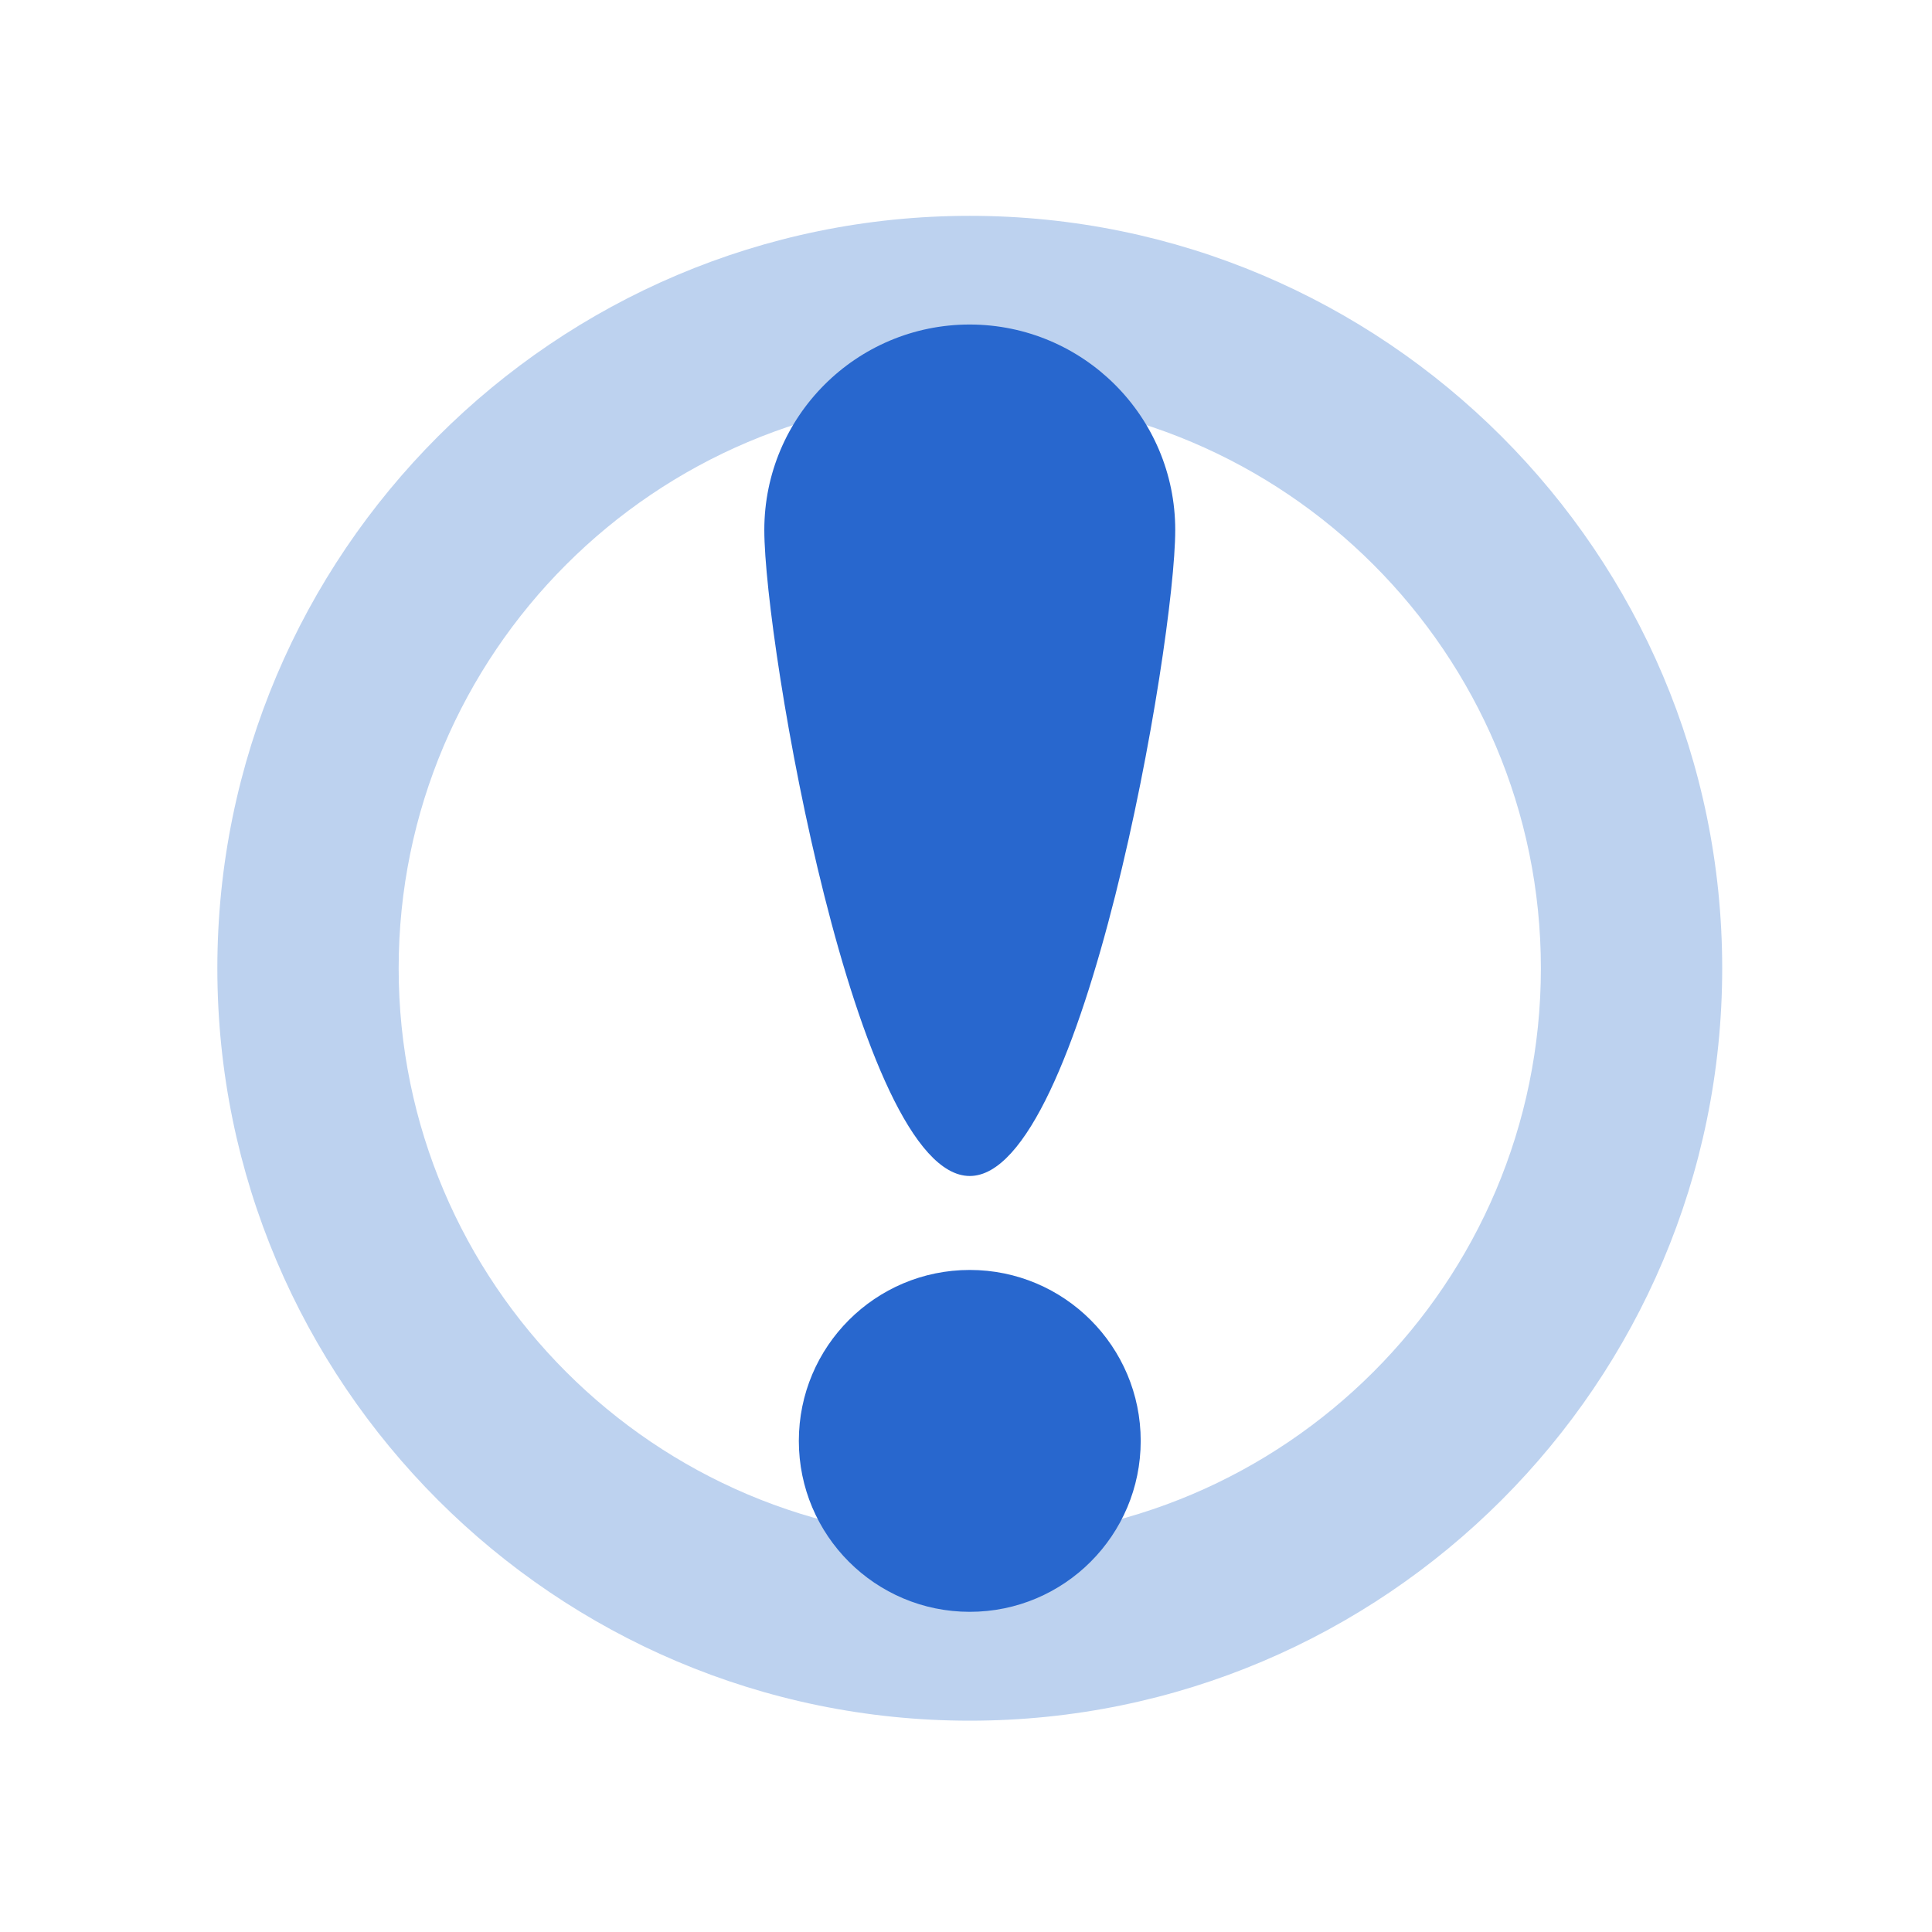
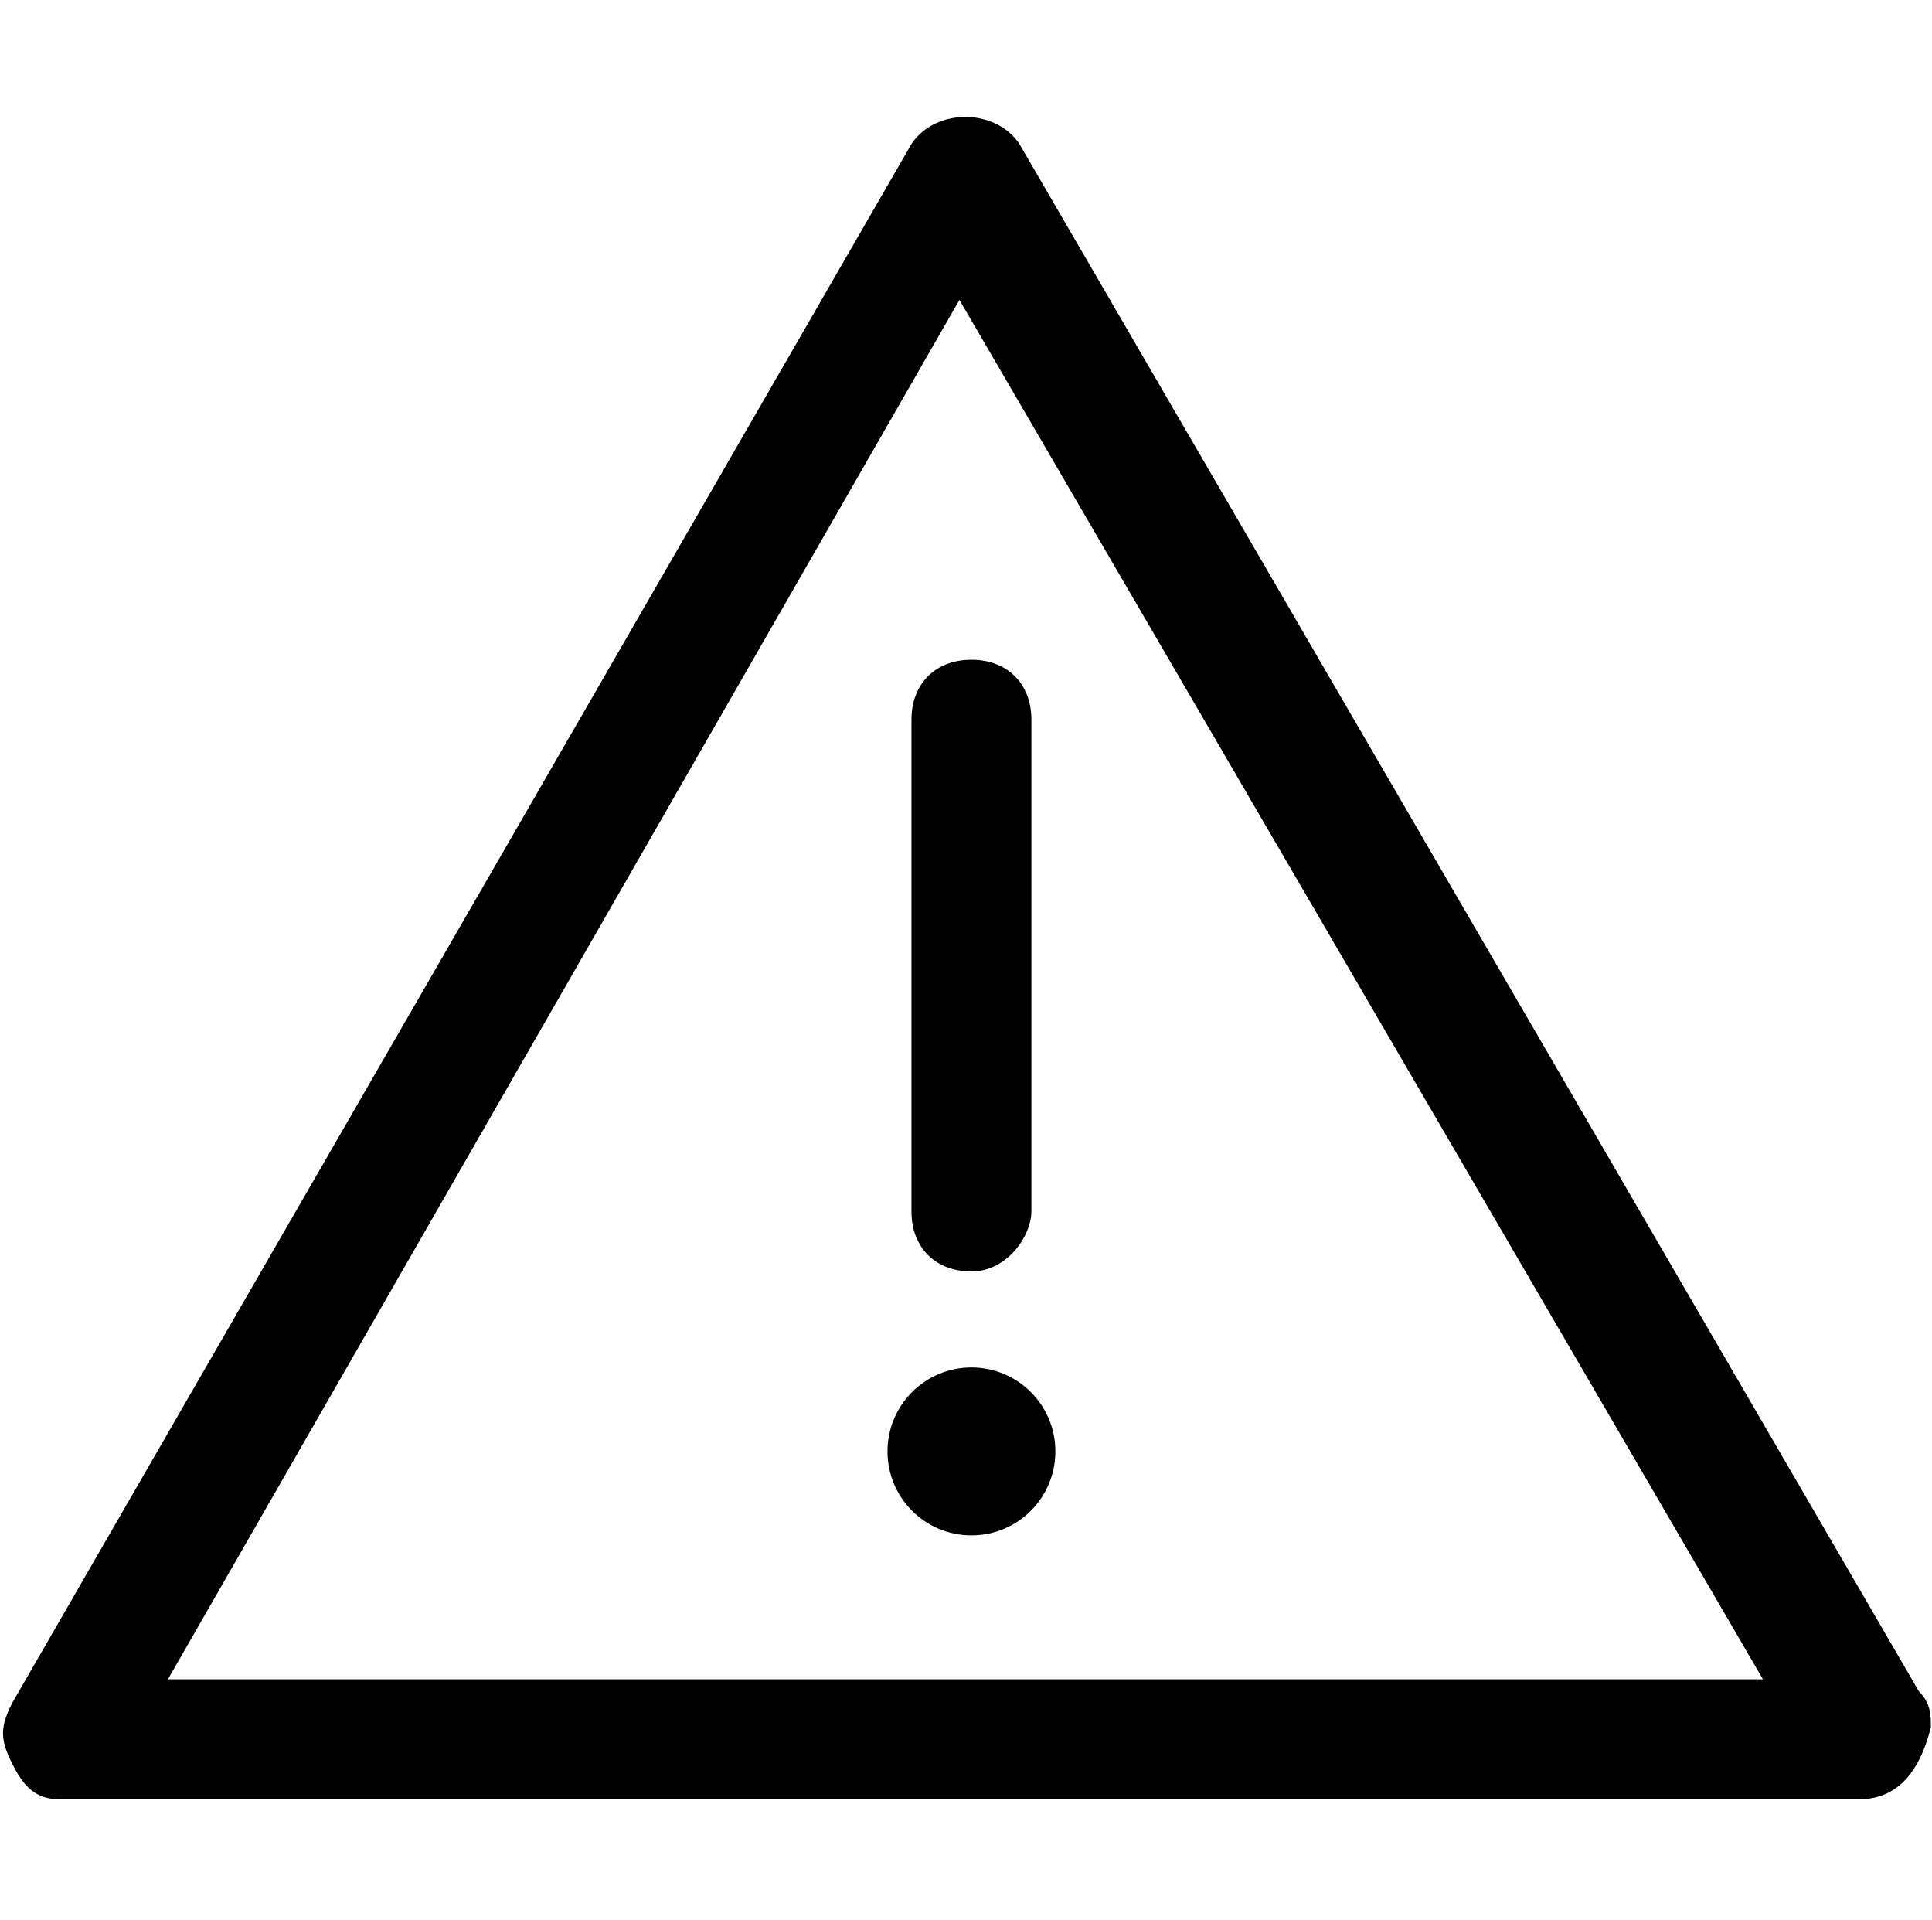
- <svg xmlns="http://www.w3.org/2000/svg" t="1571472856855" class="icon" viewBox="0 0 1024 1024" version="1.1" p-id="784" width="128" height="128">
+ <svg xmlns="http://www.w3.org/2000/svg" t="1571711817583" class="icon" viewBox="0 0 1031 1024" version="1.1" p-id="13158" width="64.438" height="64">
  <defs>
    <style type="text/css" />
  </defs>
-   <path d="M514 912c-219.9 0-398.8-178.9-398.8-398.8S294.1 114.4 514 114.4s398.8 178.9 398.8 398.8S733.9 912 514 912z m0-701.5c-166.9 0-302.7 135.8-302.7 302.7 0 166.9 135.8 302.7 302.7 302.7s302.7-135.8 302.7-302.7c0-166.9-135.8-302.7-302.7-302.7z" fill="#BDD2EF" p-id="785" />
-   <path d="M514 763.7m-90.6 0a90.6 90.6 0 1 0 181.2 0 90.6 90.6 0 1 0-181.2 0Z" fill="#2867CE" p-id="786" />
-   <path d="M514 623.3c60.4 0 108.9-282.3 108.9-342.4 0-60.1-48.7-108.8-108.9-108.9-60.1 0-108.9 48.7-108.9 108.9S453.6 623.3 514 623.3z" fill="#2867CE" p-id="787" />
+   <path d="M518.4 678.4c-19.2 0-32-12.8-32-32V384c0-19.2 12.8-32 32-32s32 12.8 32 32v262.4c0 12.8-12.8 32-32 32zM473.6 774.4a0.7 0.7 0 1 0 89.6 0 0.7 0.7 0 1 0-89.6 0z" p-id="13159" />
+   <path d="M992 960H32c-12.8 0-19.2-6.4-25.6-19.2-6.4-12.8-6.4-19.2 0-32l480-832c12.8-19.2 44.8-19.2 57.6 0l480 825.6c6.4 6.4 6.4 12.8 6.4 19.2-6.4 25.6-19.2 38.4-38.4 38.4zM89.6 896h851.2L512 160 89.6 896z" p-id="13160" />
</svg>
